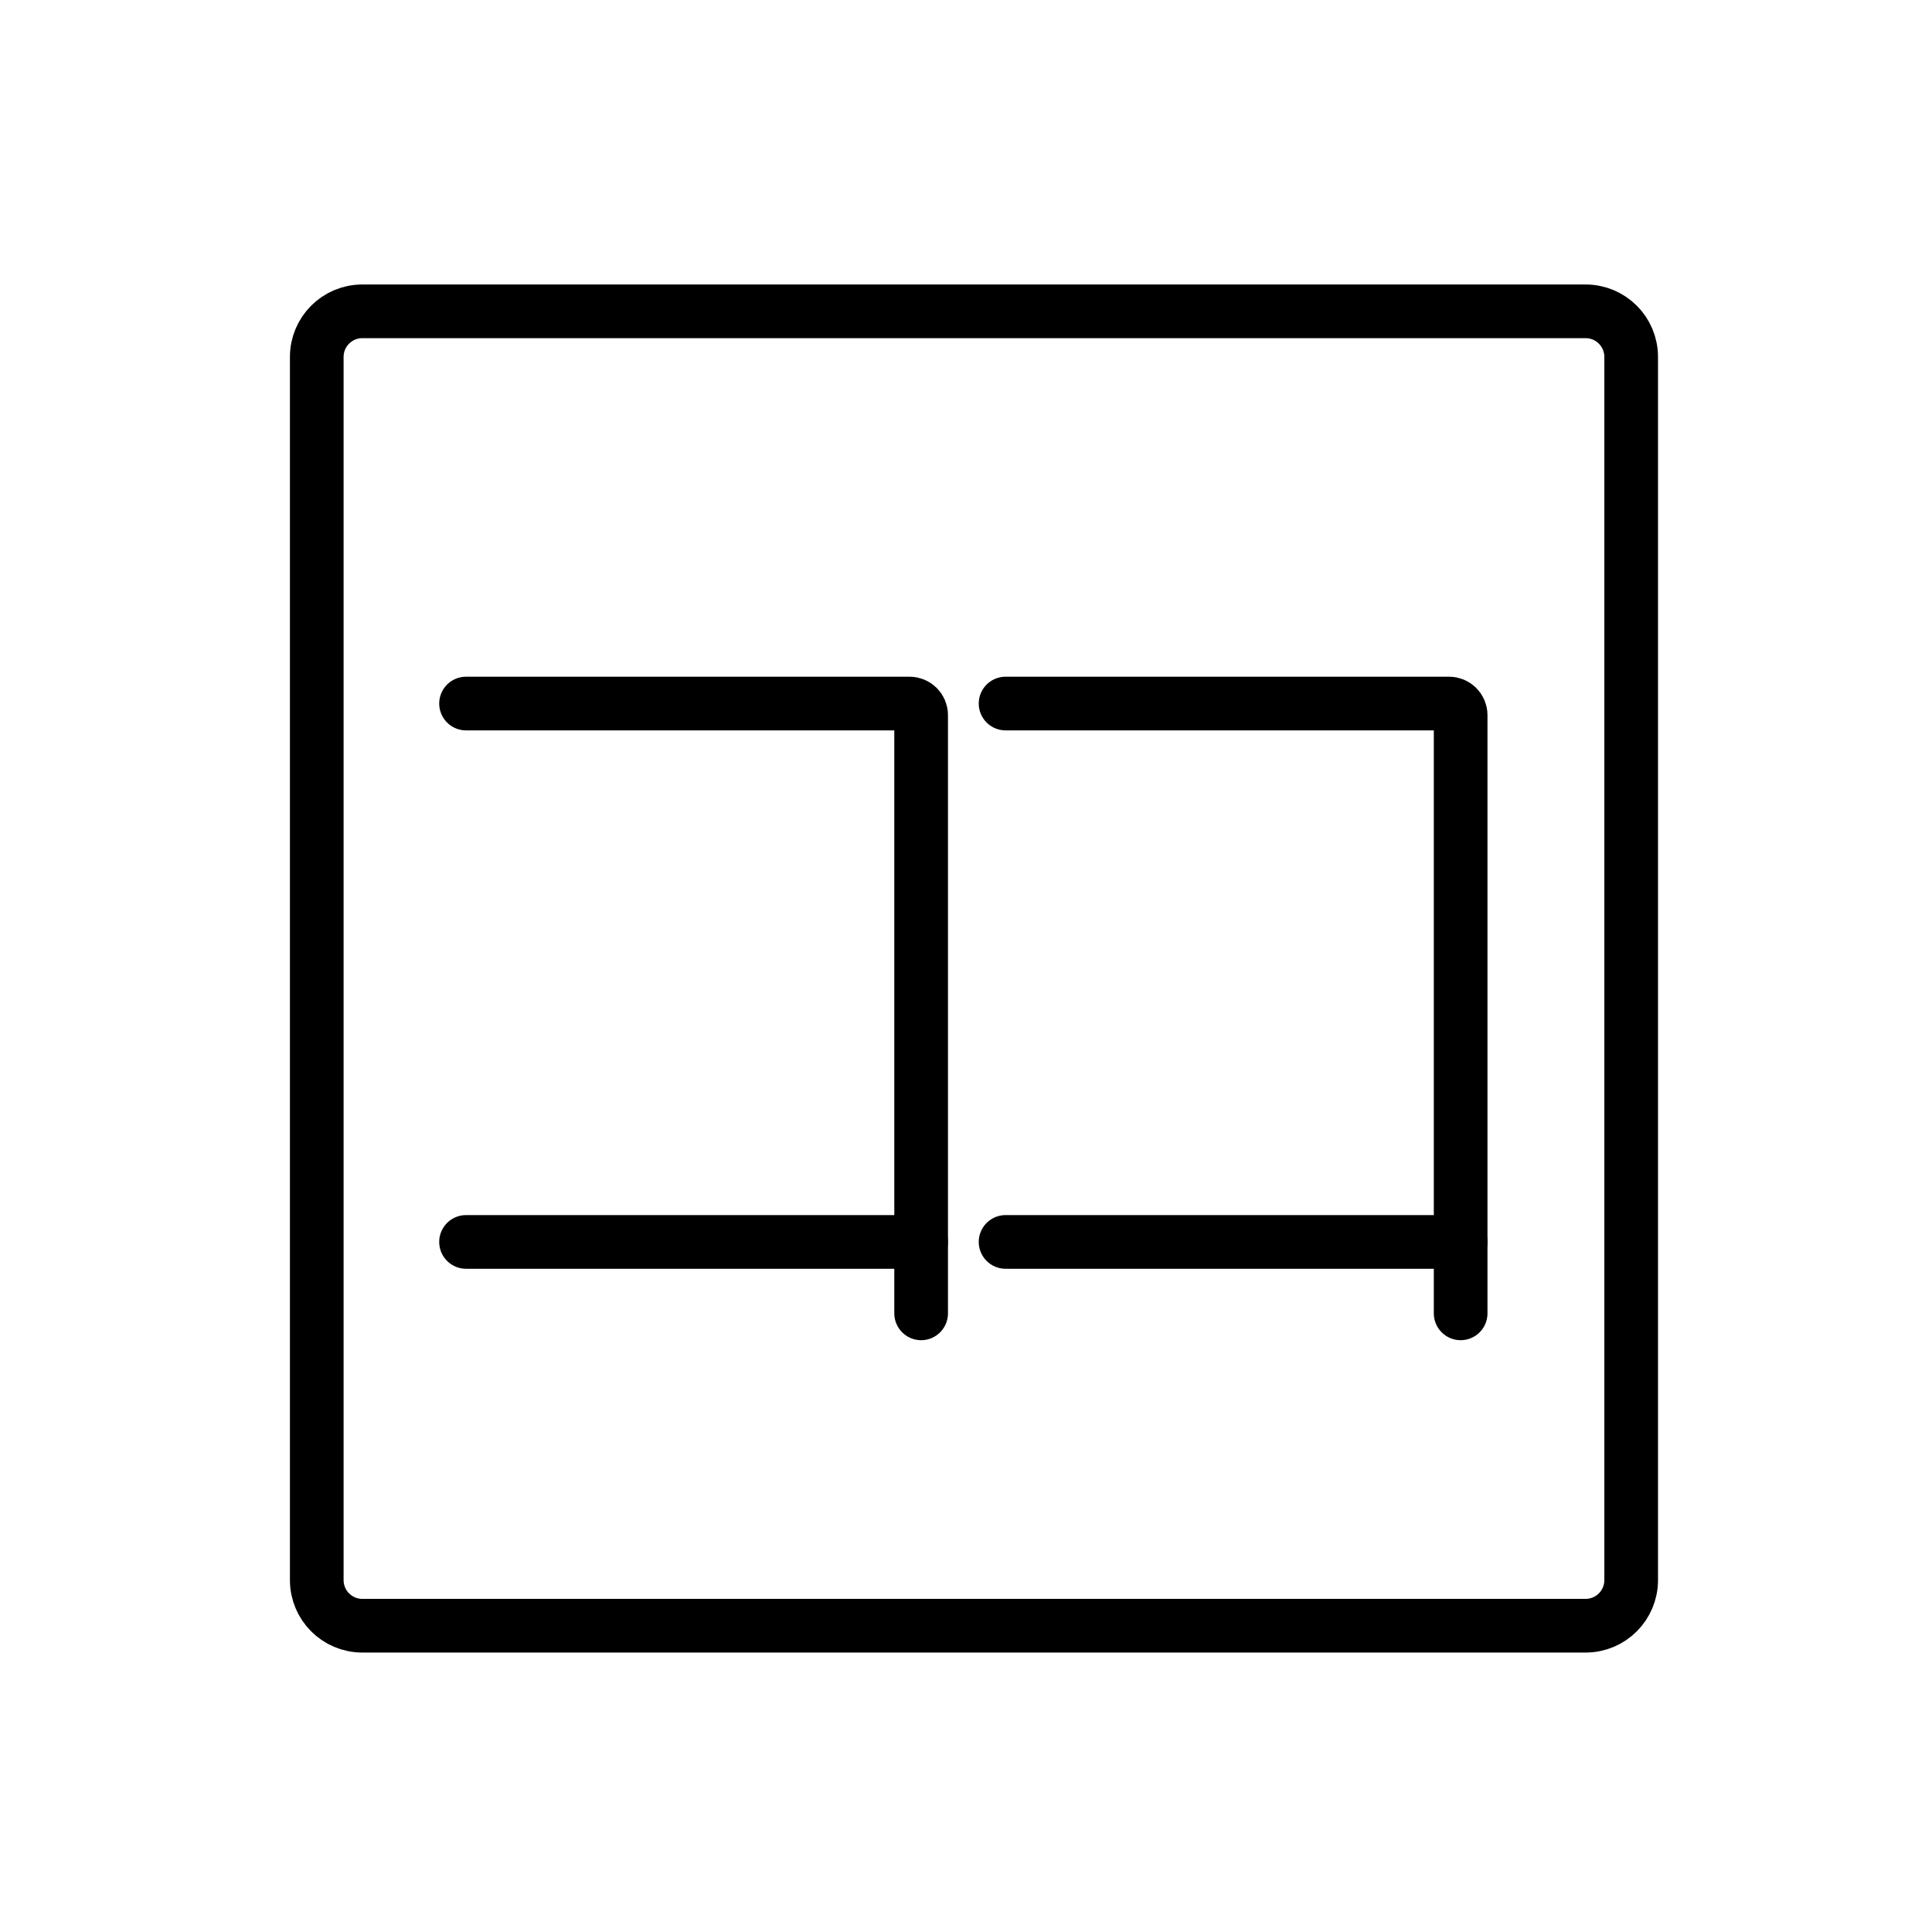
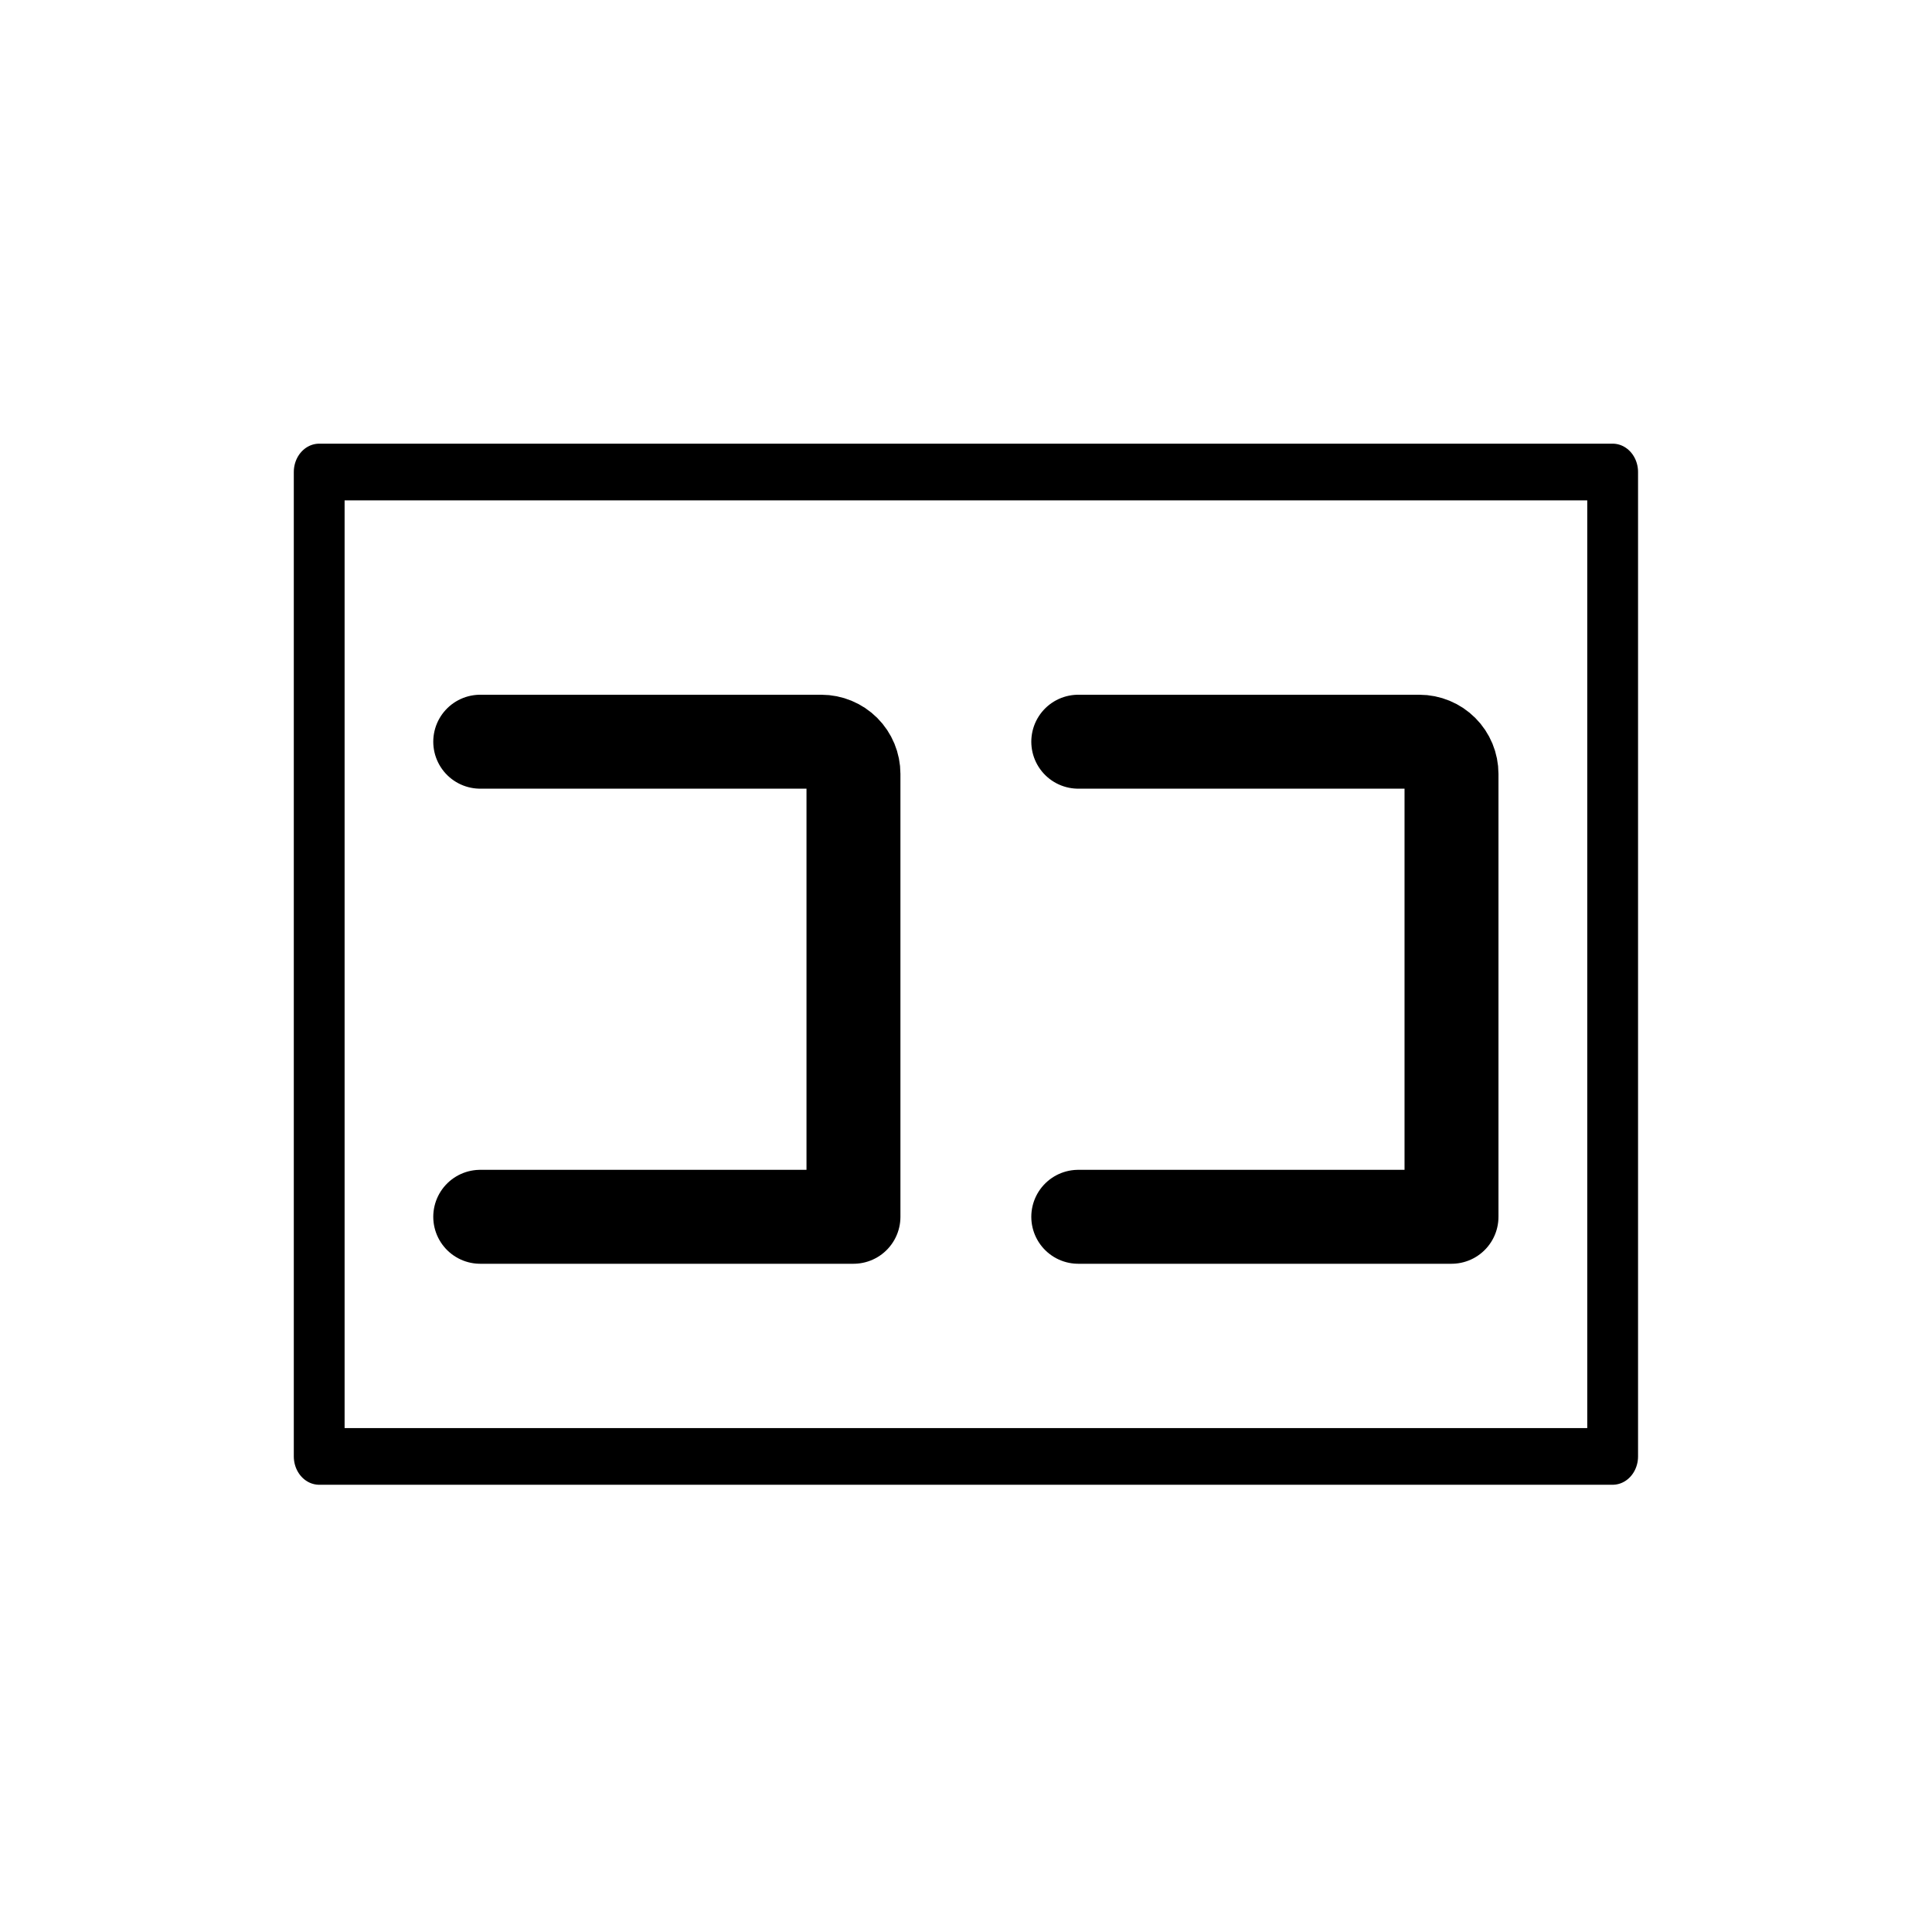
- <svg xmlns="http://www.w3.org/2000/svg" id="emoji" viewBox="0 0 72 72">
-   <g id="line">
-     <g>
-       <path fill="none" stroke="#000" stroke-linecap="round" stroke-miterlimit="5" stroke-width="2" d="M17.368,26.219h16.53a.43.43,0,0,1,.43.43V48.945" />
-       <line x1="34.327" x2="17.368" y1="46.283" y2="46.283" fill="none" stroke="#000" stroke-linecap="round" stroke-miterlimit="5" stroke-width="2" />
-       <path fill="none" stroke="#000" stroke-linecap="round" stroke-miterlimit="5" stroke-width="2" d="M37.475,26.219h16.53a.43.43,0,0,1,.429.43V48.945" />
-       <line x1="54.434" x2="37.475" y1="46.283" y2="46.283" fill="none" stroke="#000" stroke-linecap="round" stroke-miterlimit="5" stroke-width="2" />
-       <rect x="11.805" y="11.602" rx="1.699" width="48.984" height="48.984" fill="none" stroke="#000" stroke-miterlimit="10" stroke-width="2" />
-     </g>
+ <svg xmlns="http://www.w3.org/2000/svg" id="emoji" viewBox="0 0 72 72" version="1.1">
+   <g id="line" transform="matrix(.215 0 0 .2232 .2493 .2731)" fill="none" stroke="#000" stroke-linecap="round" stroke-linejoin="round" stroke-miterlimit="1.5" clip-rule="evenodd">
+     <path transform="matrix(1.116 0 0 1.075 -1.161 -1.223)" stroke-width="14.59" d="m74.59 115.2h52.97c1.326 0 2.598 0.527 3.536 1.465s1.464 2.209 1.464 3.535v68.79h-57.97" />
+     <path transform="matrix(1.116 0 0 1.075 102.5 -1.223)" stroke-width="14.59" d="m74.59 115.2h52.97c1.326 0 2.598 0.527 3.536 1.465s1.464 2.209 1.464 3.535v68.79h-57.97" />
+     <rect x="45.83" y="68.2" width="200" height="136.4" transform="matrix(1.121,0,0,1.205,2.794,-4.594)" stroke-width="7.855" />
  </g>
</svg>
